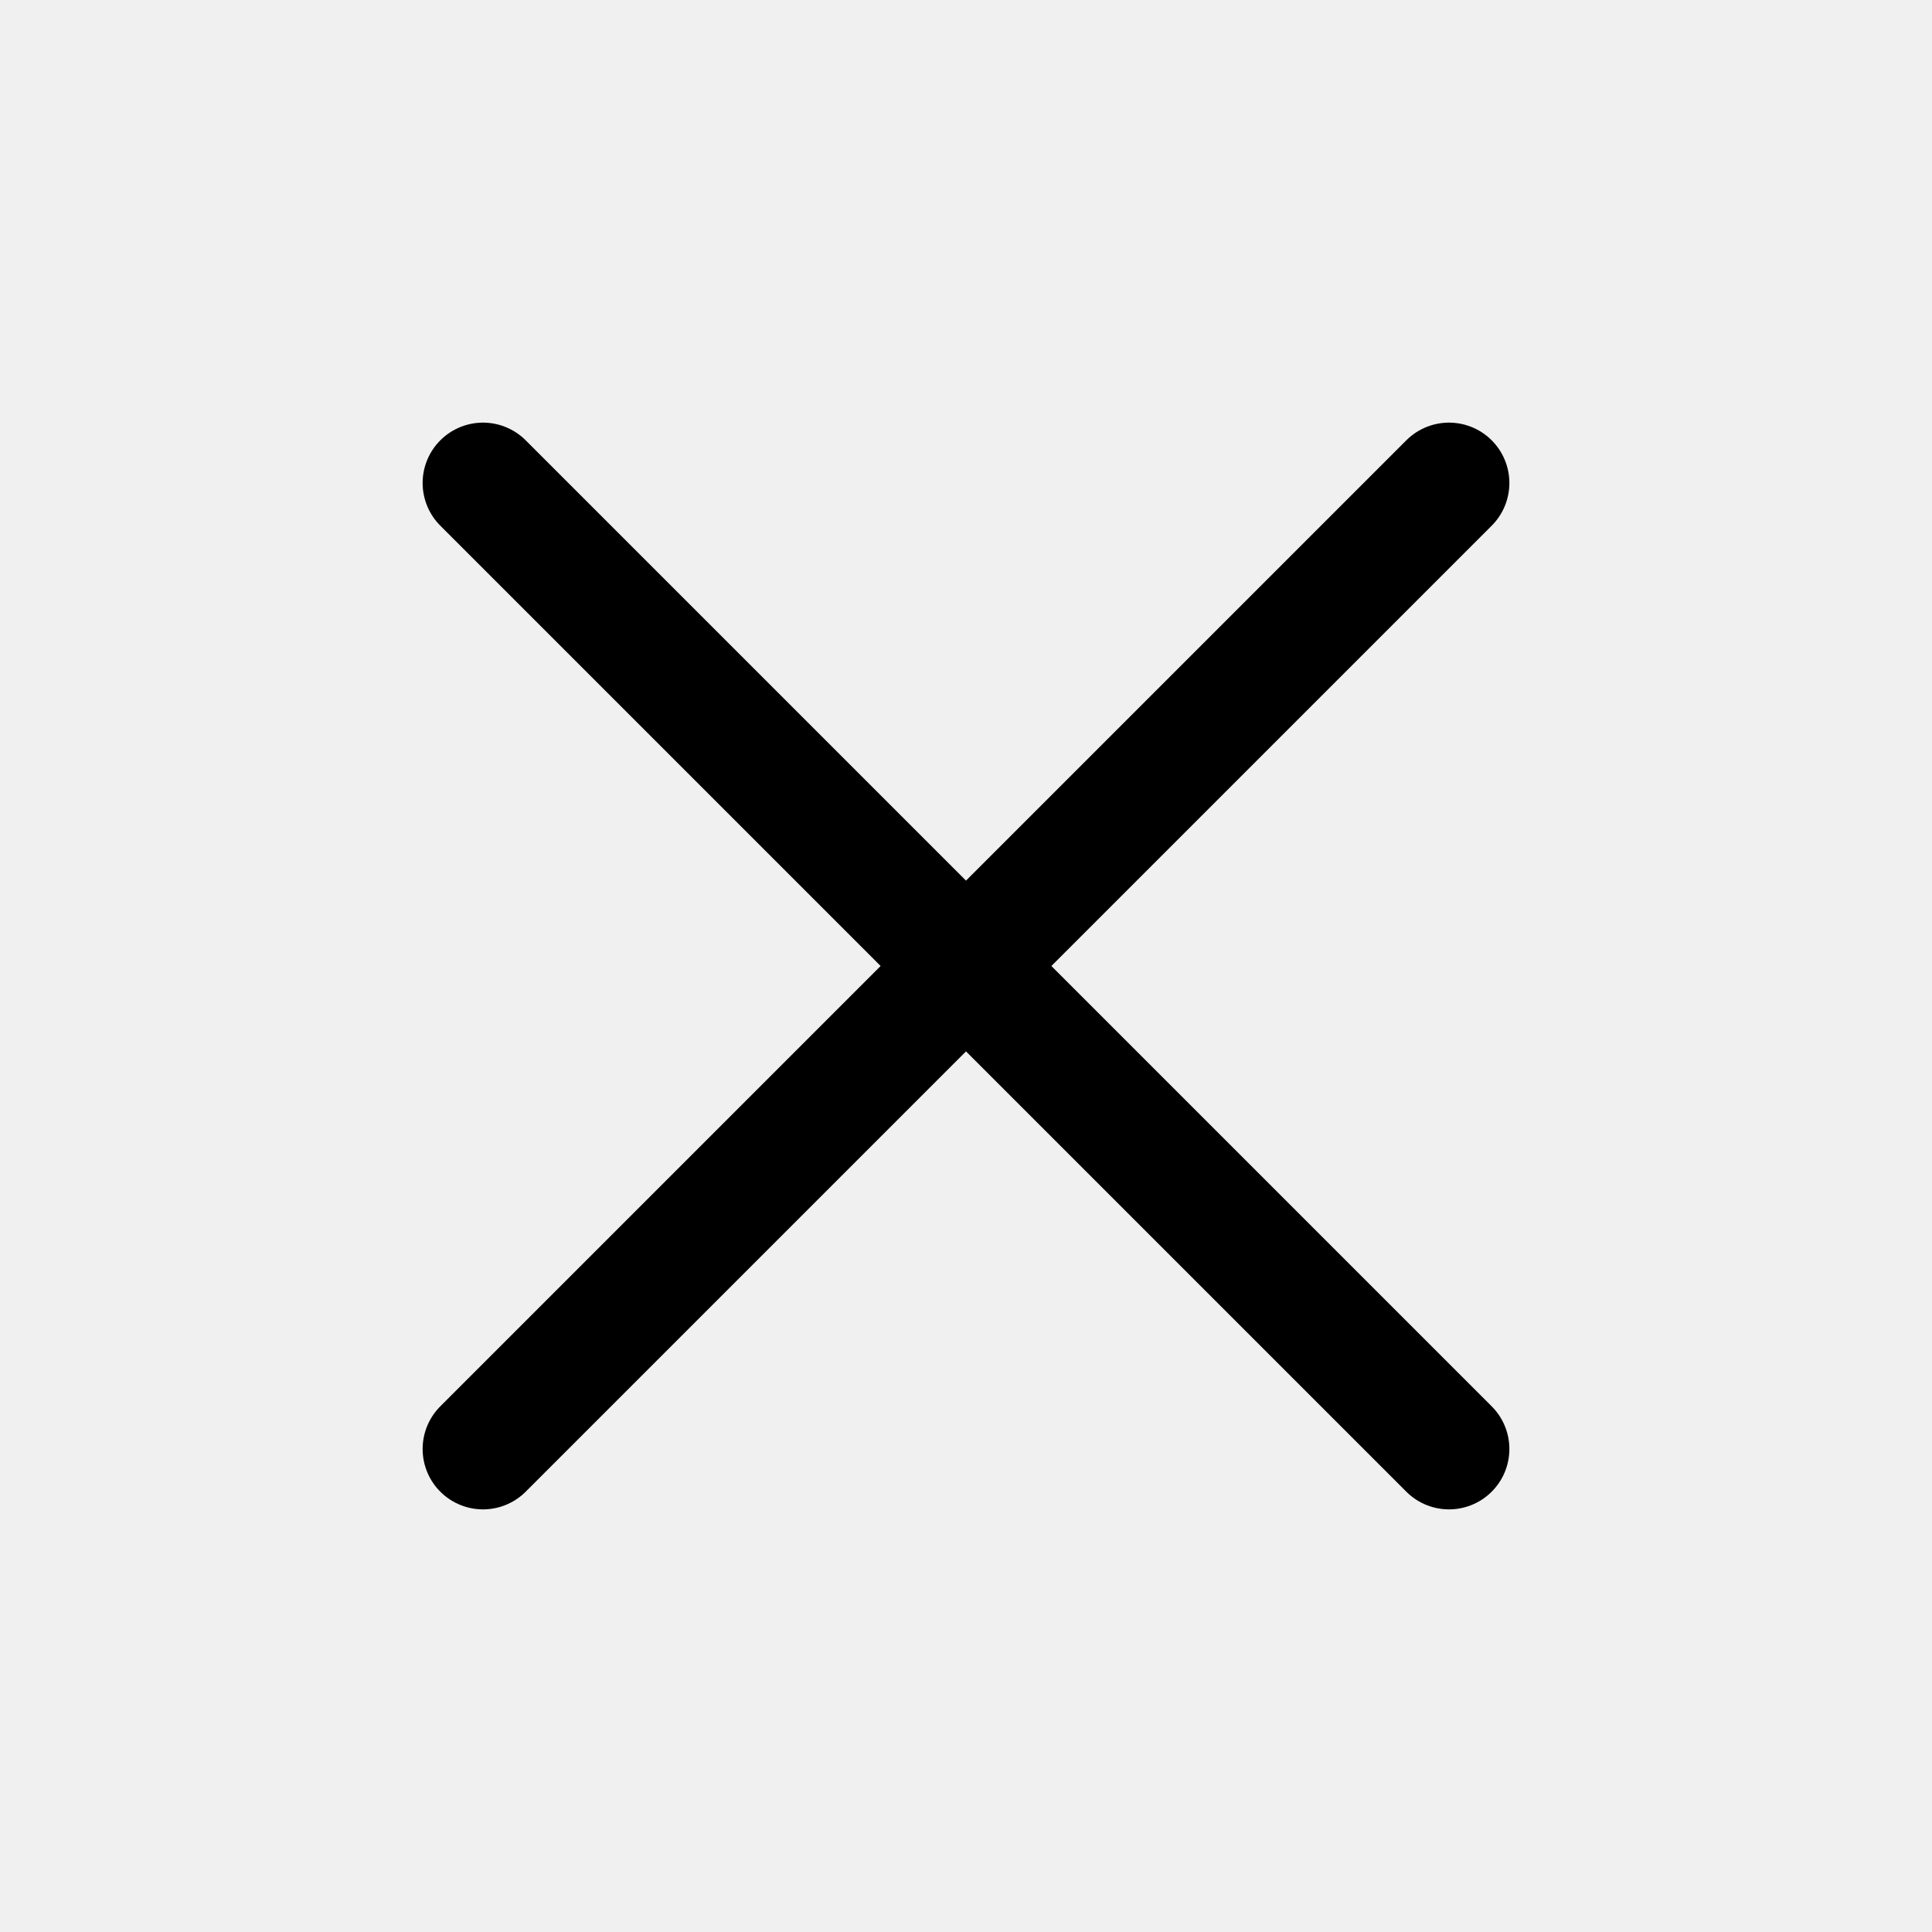
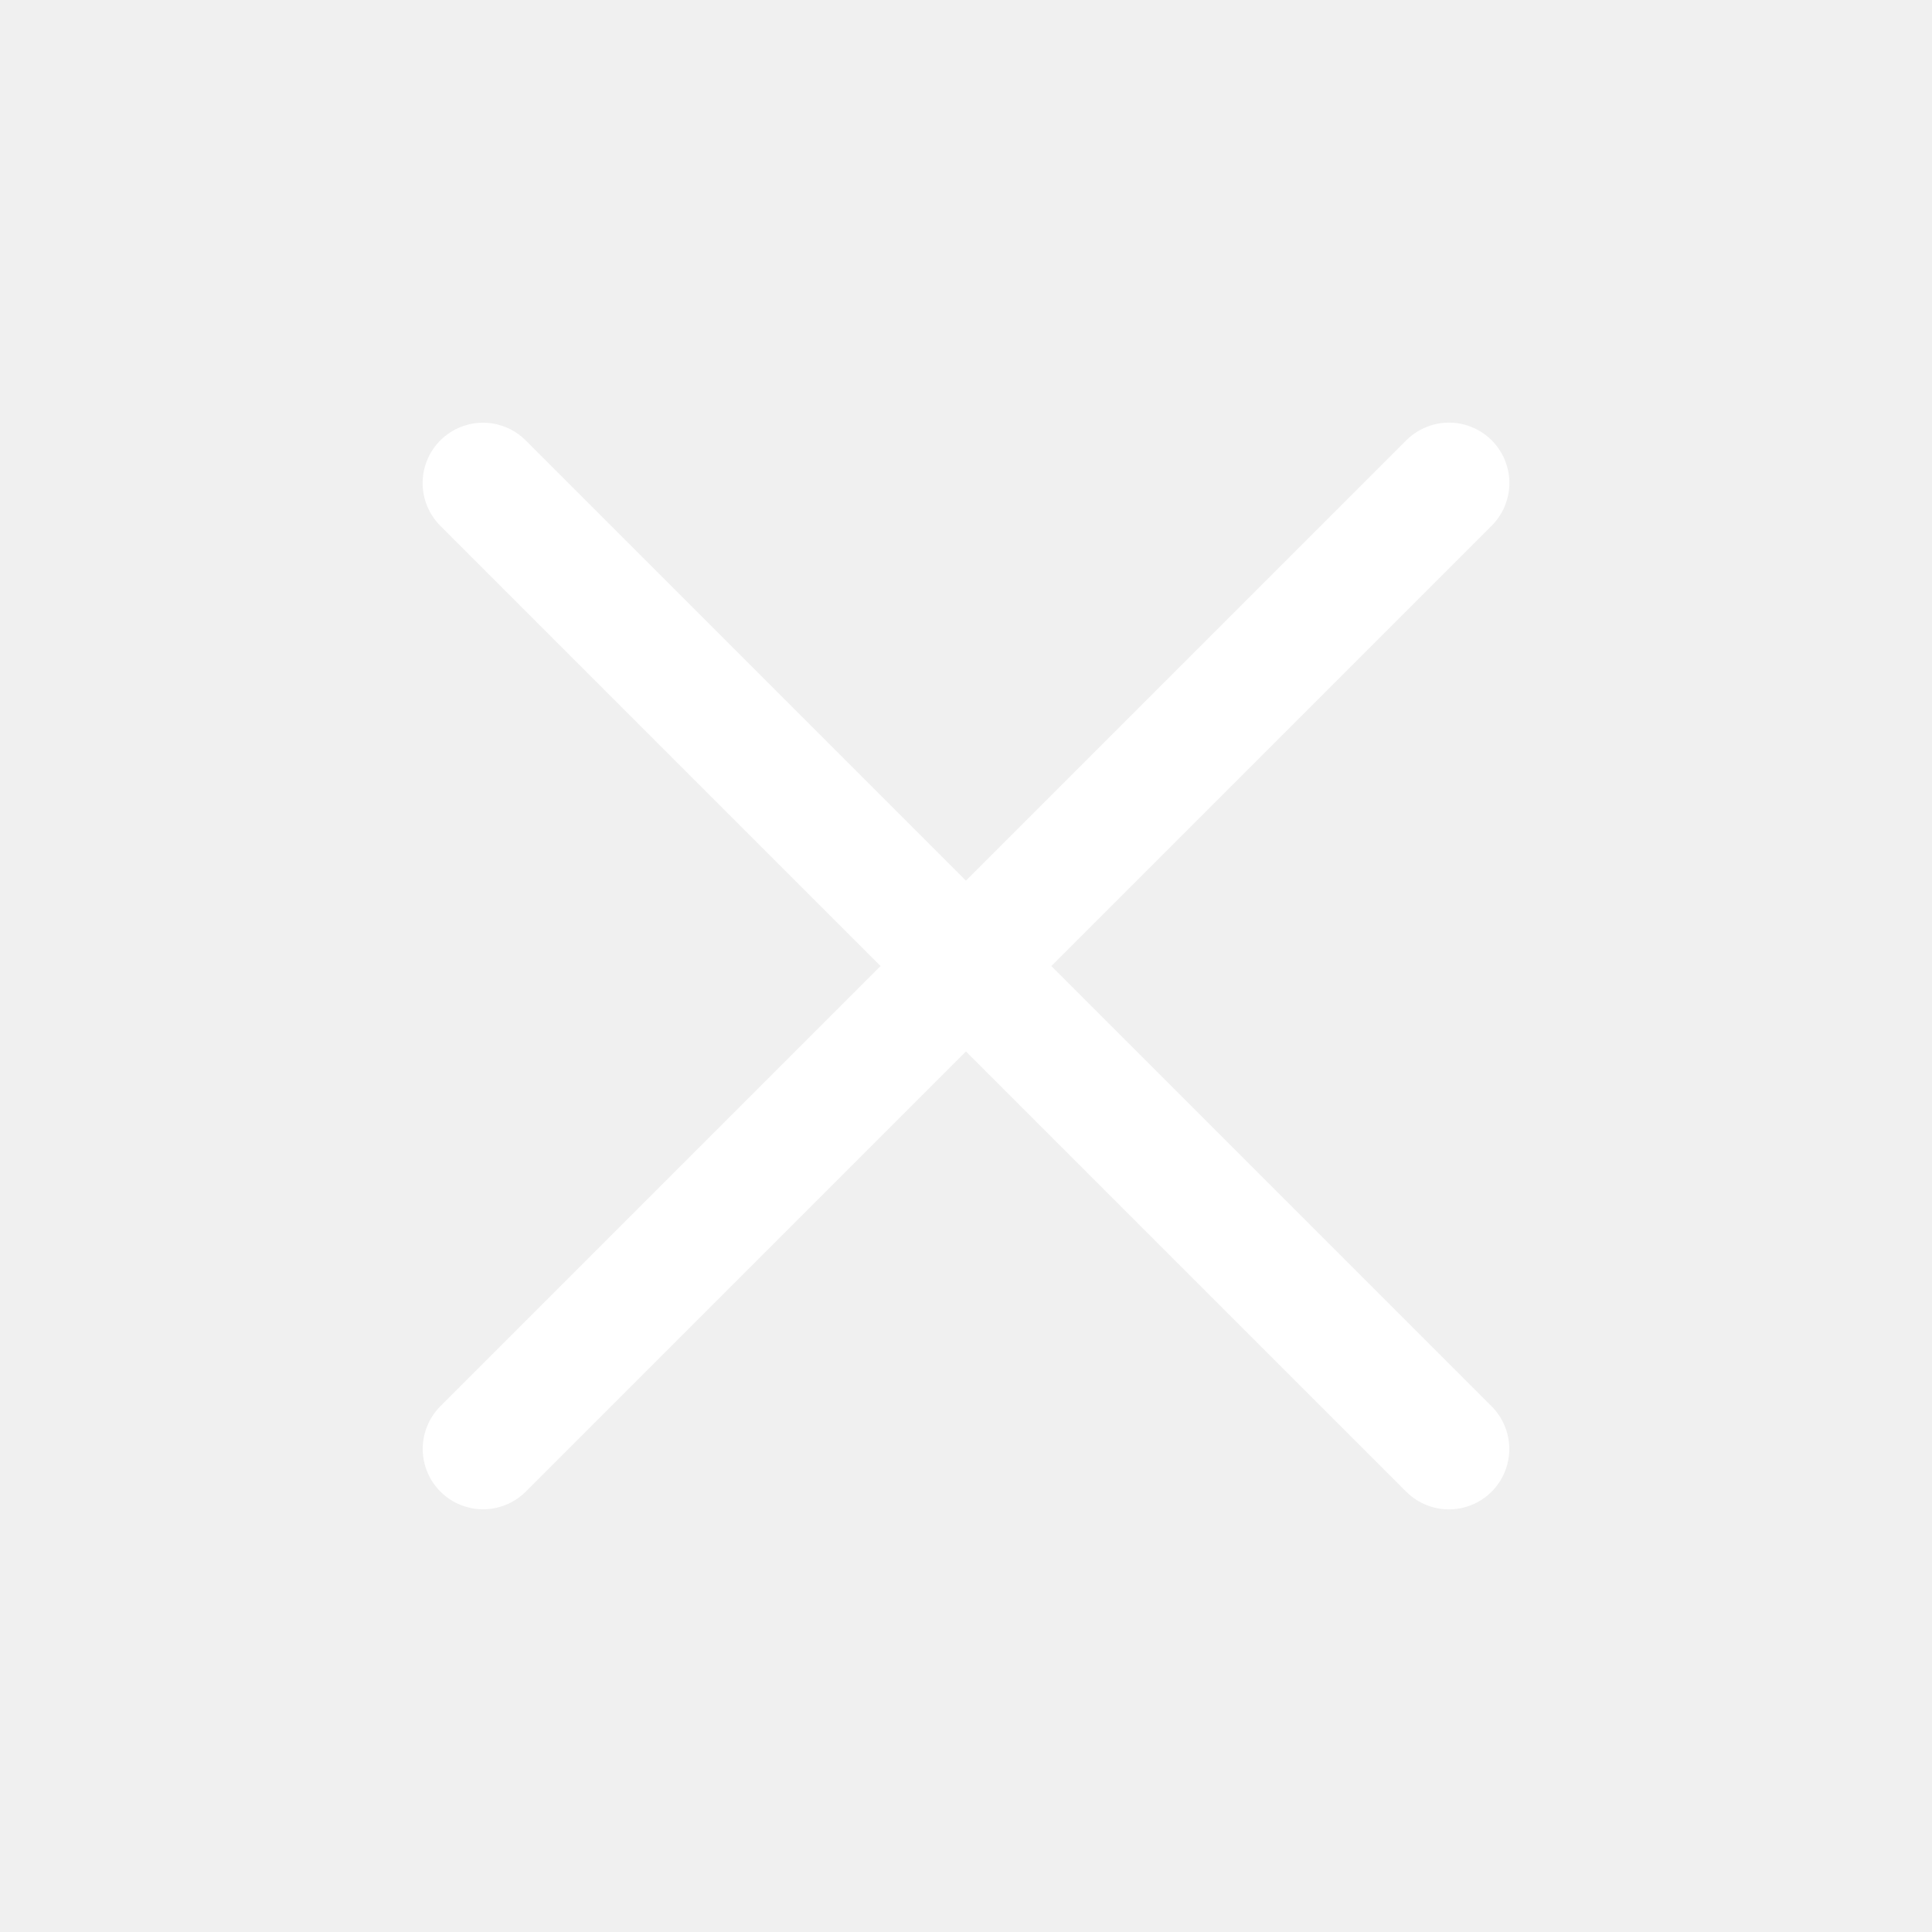
<svg xmlns="http://www.w3.org/2000/svg" width="20" height="20" viewBox="0 0 20 20" fill="none">
-   <path d="M15 5L5 15M5 5l10 10" stroke="currentColor" stroke-width="1.25" stroke-linecap="round" stroke-linejoin="round" />
+   <path d="M15 5L5.001 14.999M14.999 15L5 5.001" stroke="white" stroke-width="1.25" stroke-linecap="round" stroke-linejoin="round" />
</svg>
